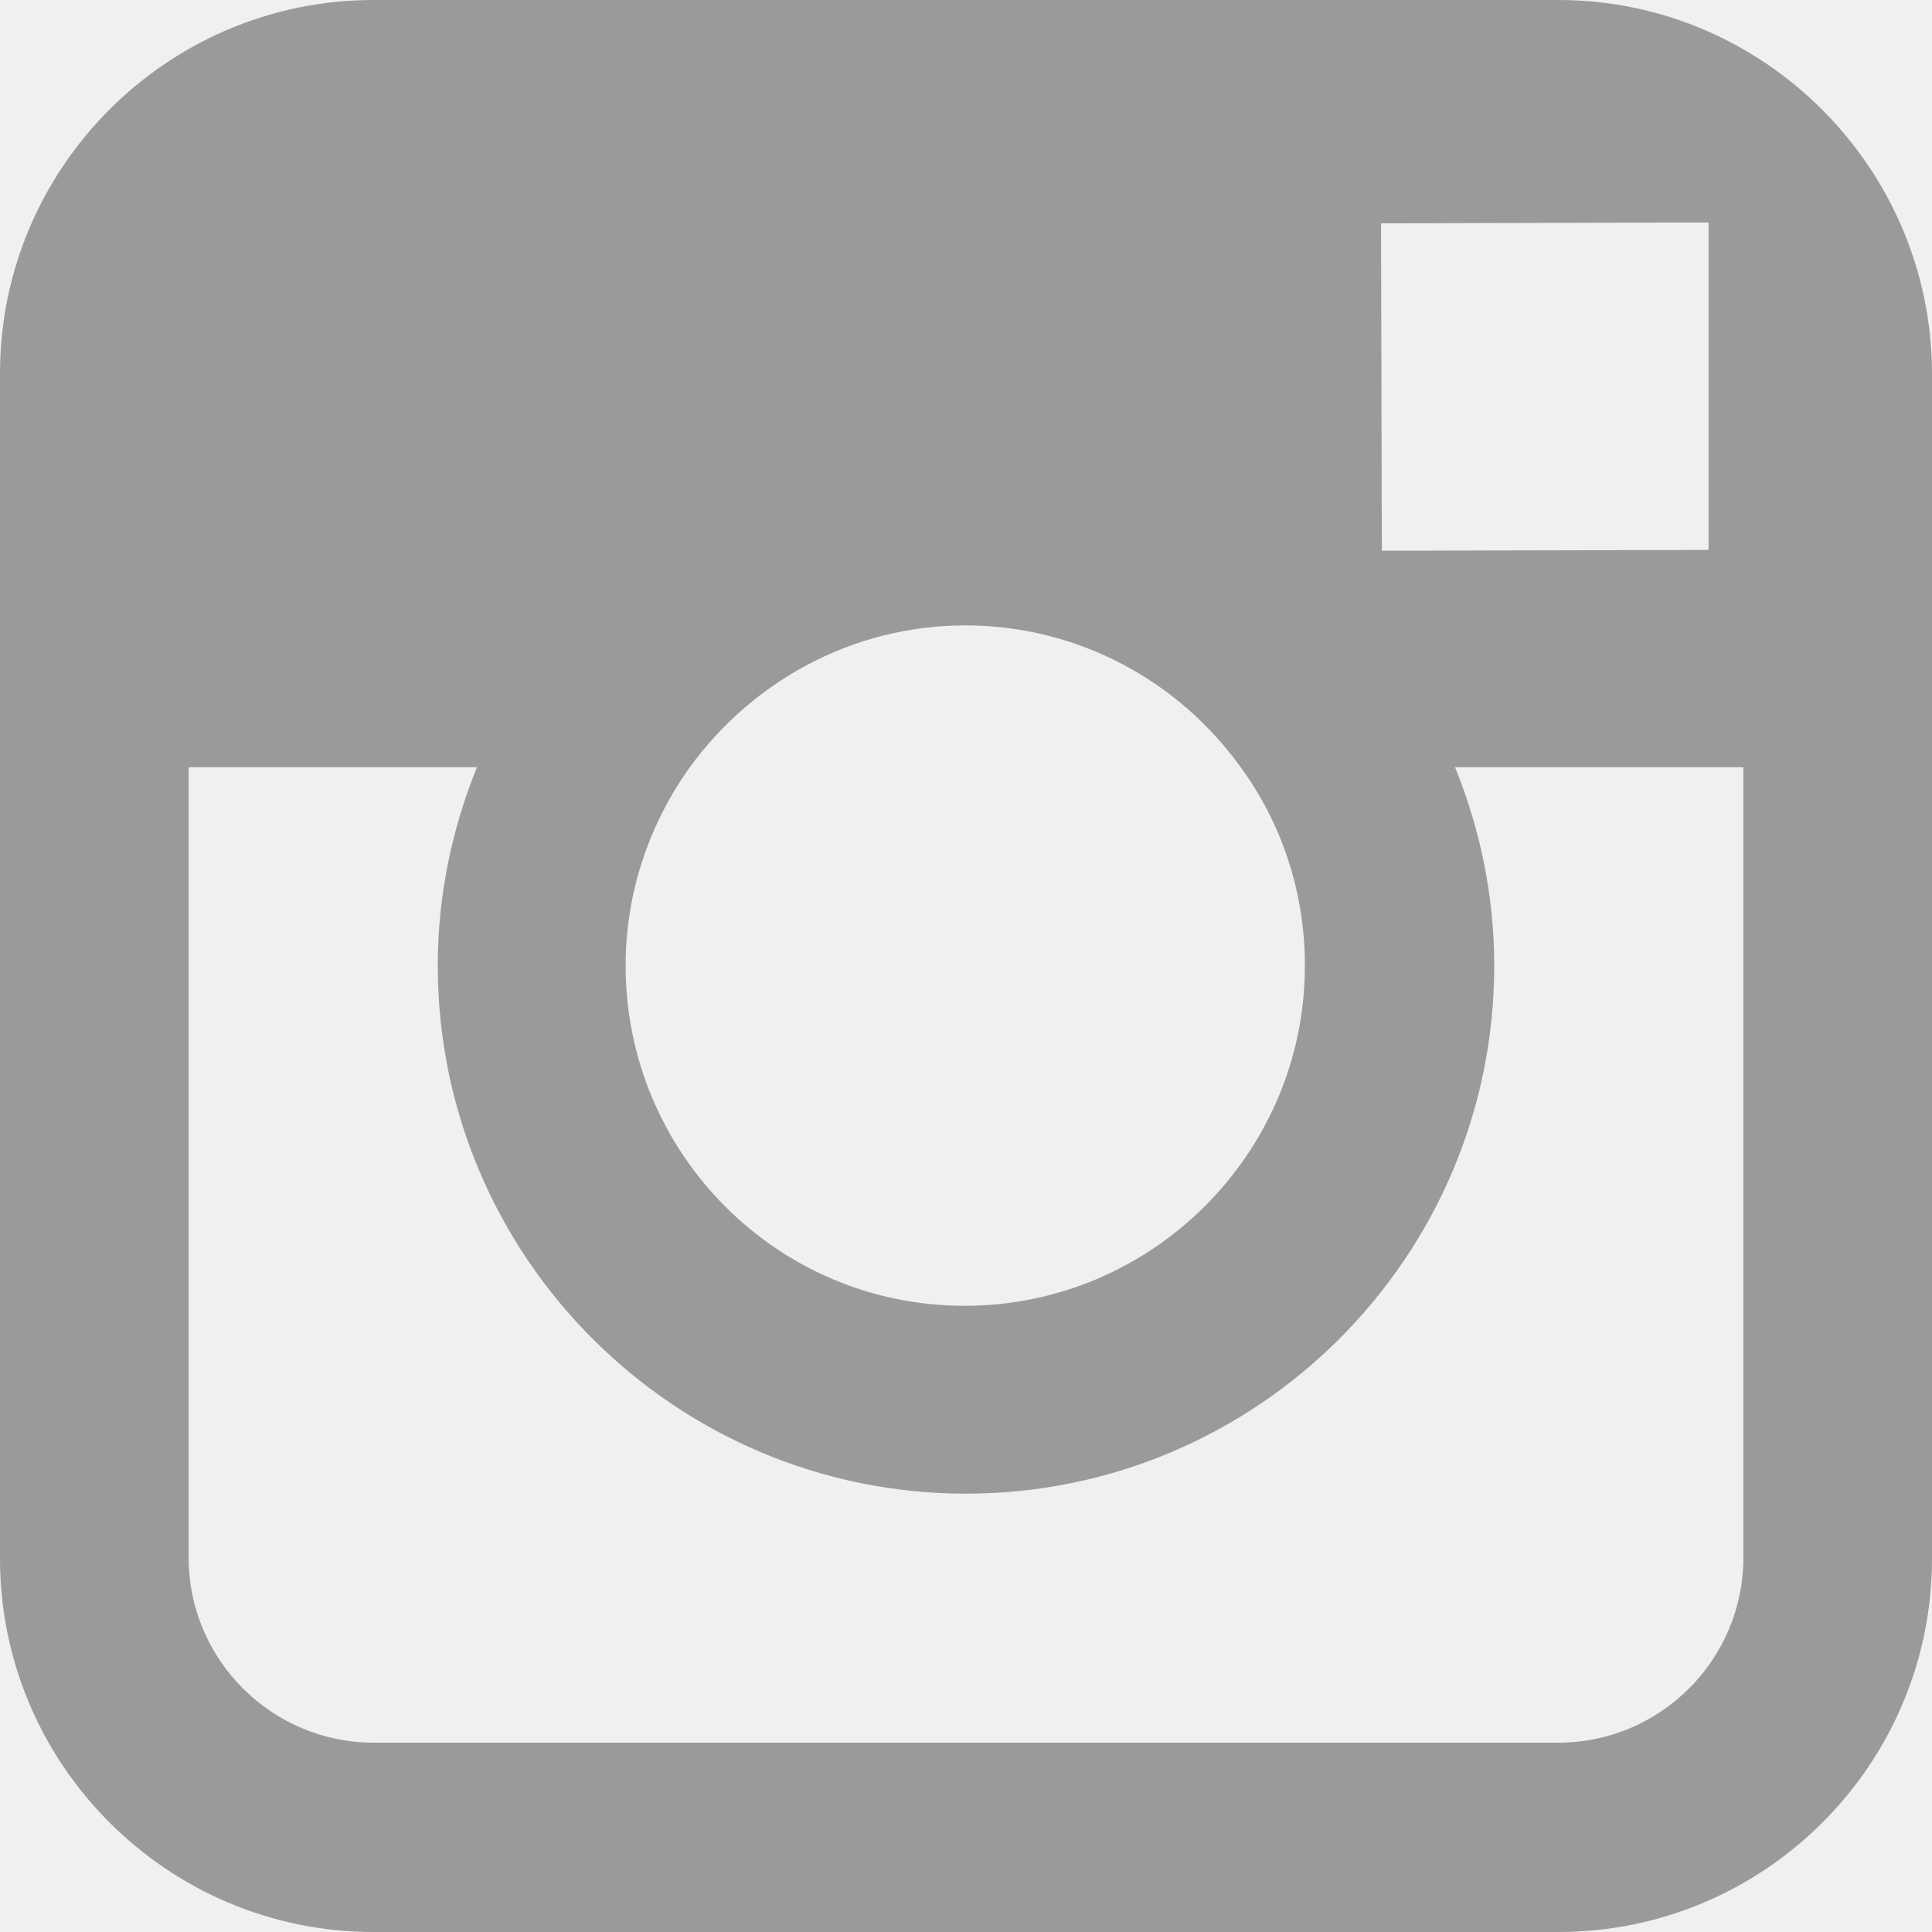
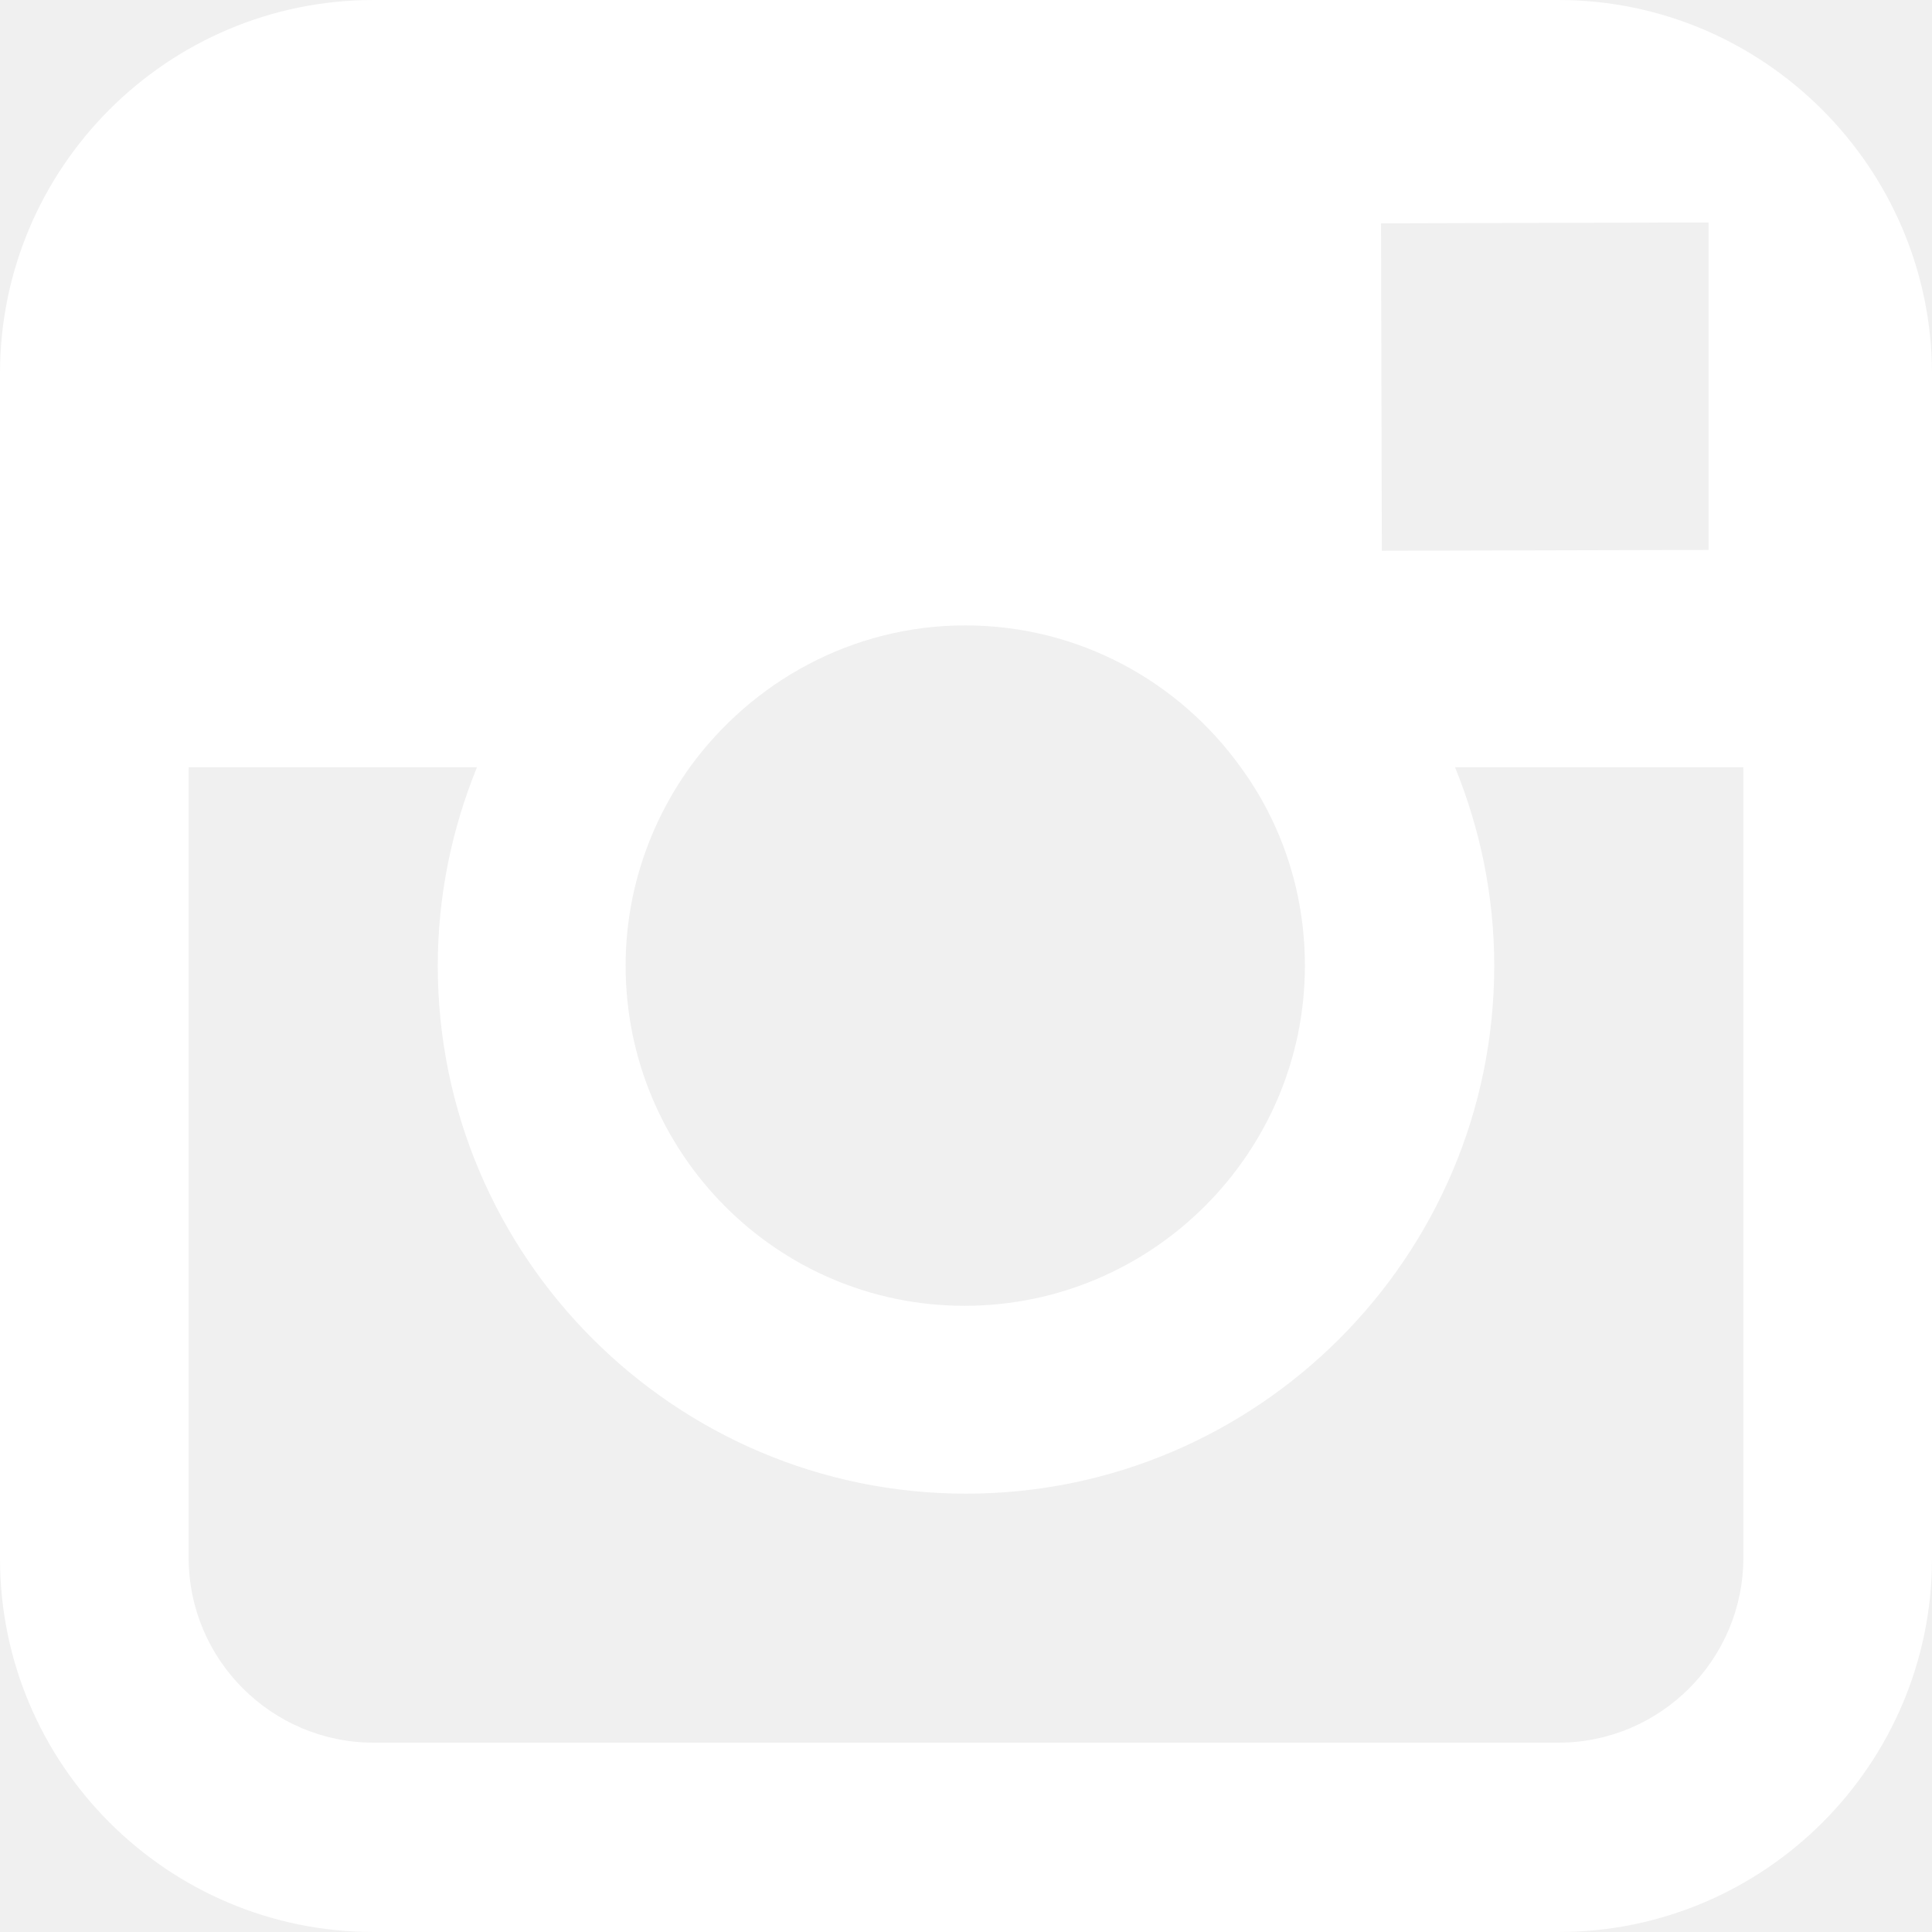
<svg xmlns="http://www.w3.org/2000/svg" width="17" height="17" viewBox="0 0 17 17" fill="none">
-   <path d="M13.713 0H3.287C1.474 0 0 1.474 0 3.286V6.758V13.714C0 15.526 1.474 17 3.287 17H13.713C15.526 17 17 15.526 17 13.714V6.751V3.279C16.993 1.474 15.519 0 13.713 0ZM14.656 1.958H15.034V2.33V4.839L12.159 4.846L12.152 1.965L14.656 1.958ZM6.07 6.751C6.614 6.001 7.497 5.503 8.493 5.503C9.489 5.503 10.373 5.994 10.917 6.751C11.276 7.242 11.482 7.846 11.482 8.497C11.482 10.143 10.14 11.49 8.487 11.49C6.833 11.49 5.505 10.143 5.505 8.497C5.505 7.846 5.718 7.242 6.07 6.751ZM15.34 13.707C15.34 14.604 14.609 15.334 13.713 15.334H3.287C2.391 15.334 1.66 14.604 1.66 13.707V6.751H4.197C3.978 7.289 3.852 7.879 3.852 8.497C3.852 11.059 5.937 13.143 8.5 13.143C11.063 13.143 13.148 11.059 13.148 8.497C13.148 7.879 13.022 7.289 12.803 6.751H15.34V13.707Z" fill="#9A9A9A" />
+   <path d="M13.713 0H3.287C1.474 0 0 1.474 0 3.286V6.758V13.714C0 15.526 1.474 17 3.287 17H13.713C15.526 17 17 15.526 17 13.714V6.751V3.279C16.993 1.474 15.519 0 13.713 0ZM14.656 1.958H15.034V2.33V4.839L12.159 4.846L12.152 1.965L14.656 1.958ZM6.07 6.751C6.614 6.001 7.497 5.503 8.493 5.503C9.489 5.503 10.373 5.994 10.917 6.751C11.276 7.242 11.482 7.846 11.482 8.497C11.482 10.143 10.14 11.49 8.487 11.49C6.833 11.49 5.505 10.143 5.505 8.497C5.505 7.846 5.718 7.242 6.07 6.751ZM15.34 13.707C15.34 14.604 14.609 15.334 13.713 15.334H3.287C2.391 15.334 1.66 14.604 1.66 13.707V6.751H4.197C3.978 7.289 3.852 7.879 3.852 8.497C3.852 11.059 5.937 13.143 8.5 13.143C11.063 13.143 13.148 11.059 13.148 8.497C13.148 7.879 13.022 7.289 12.803 6.751H15.34V13.707Z" fill="#ffffff" />
</svg>
